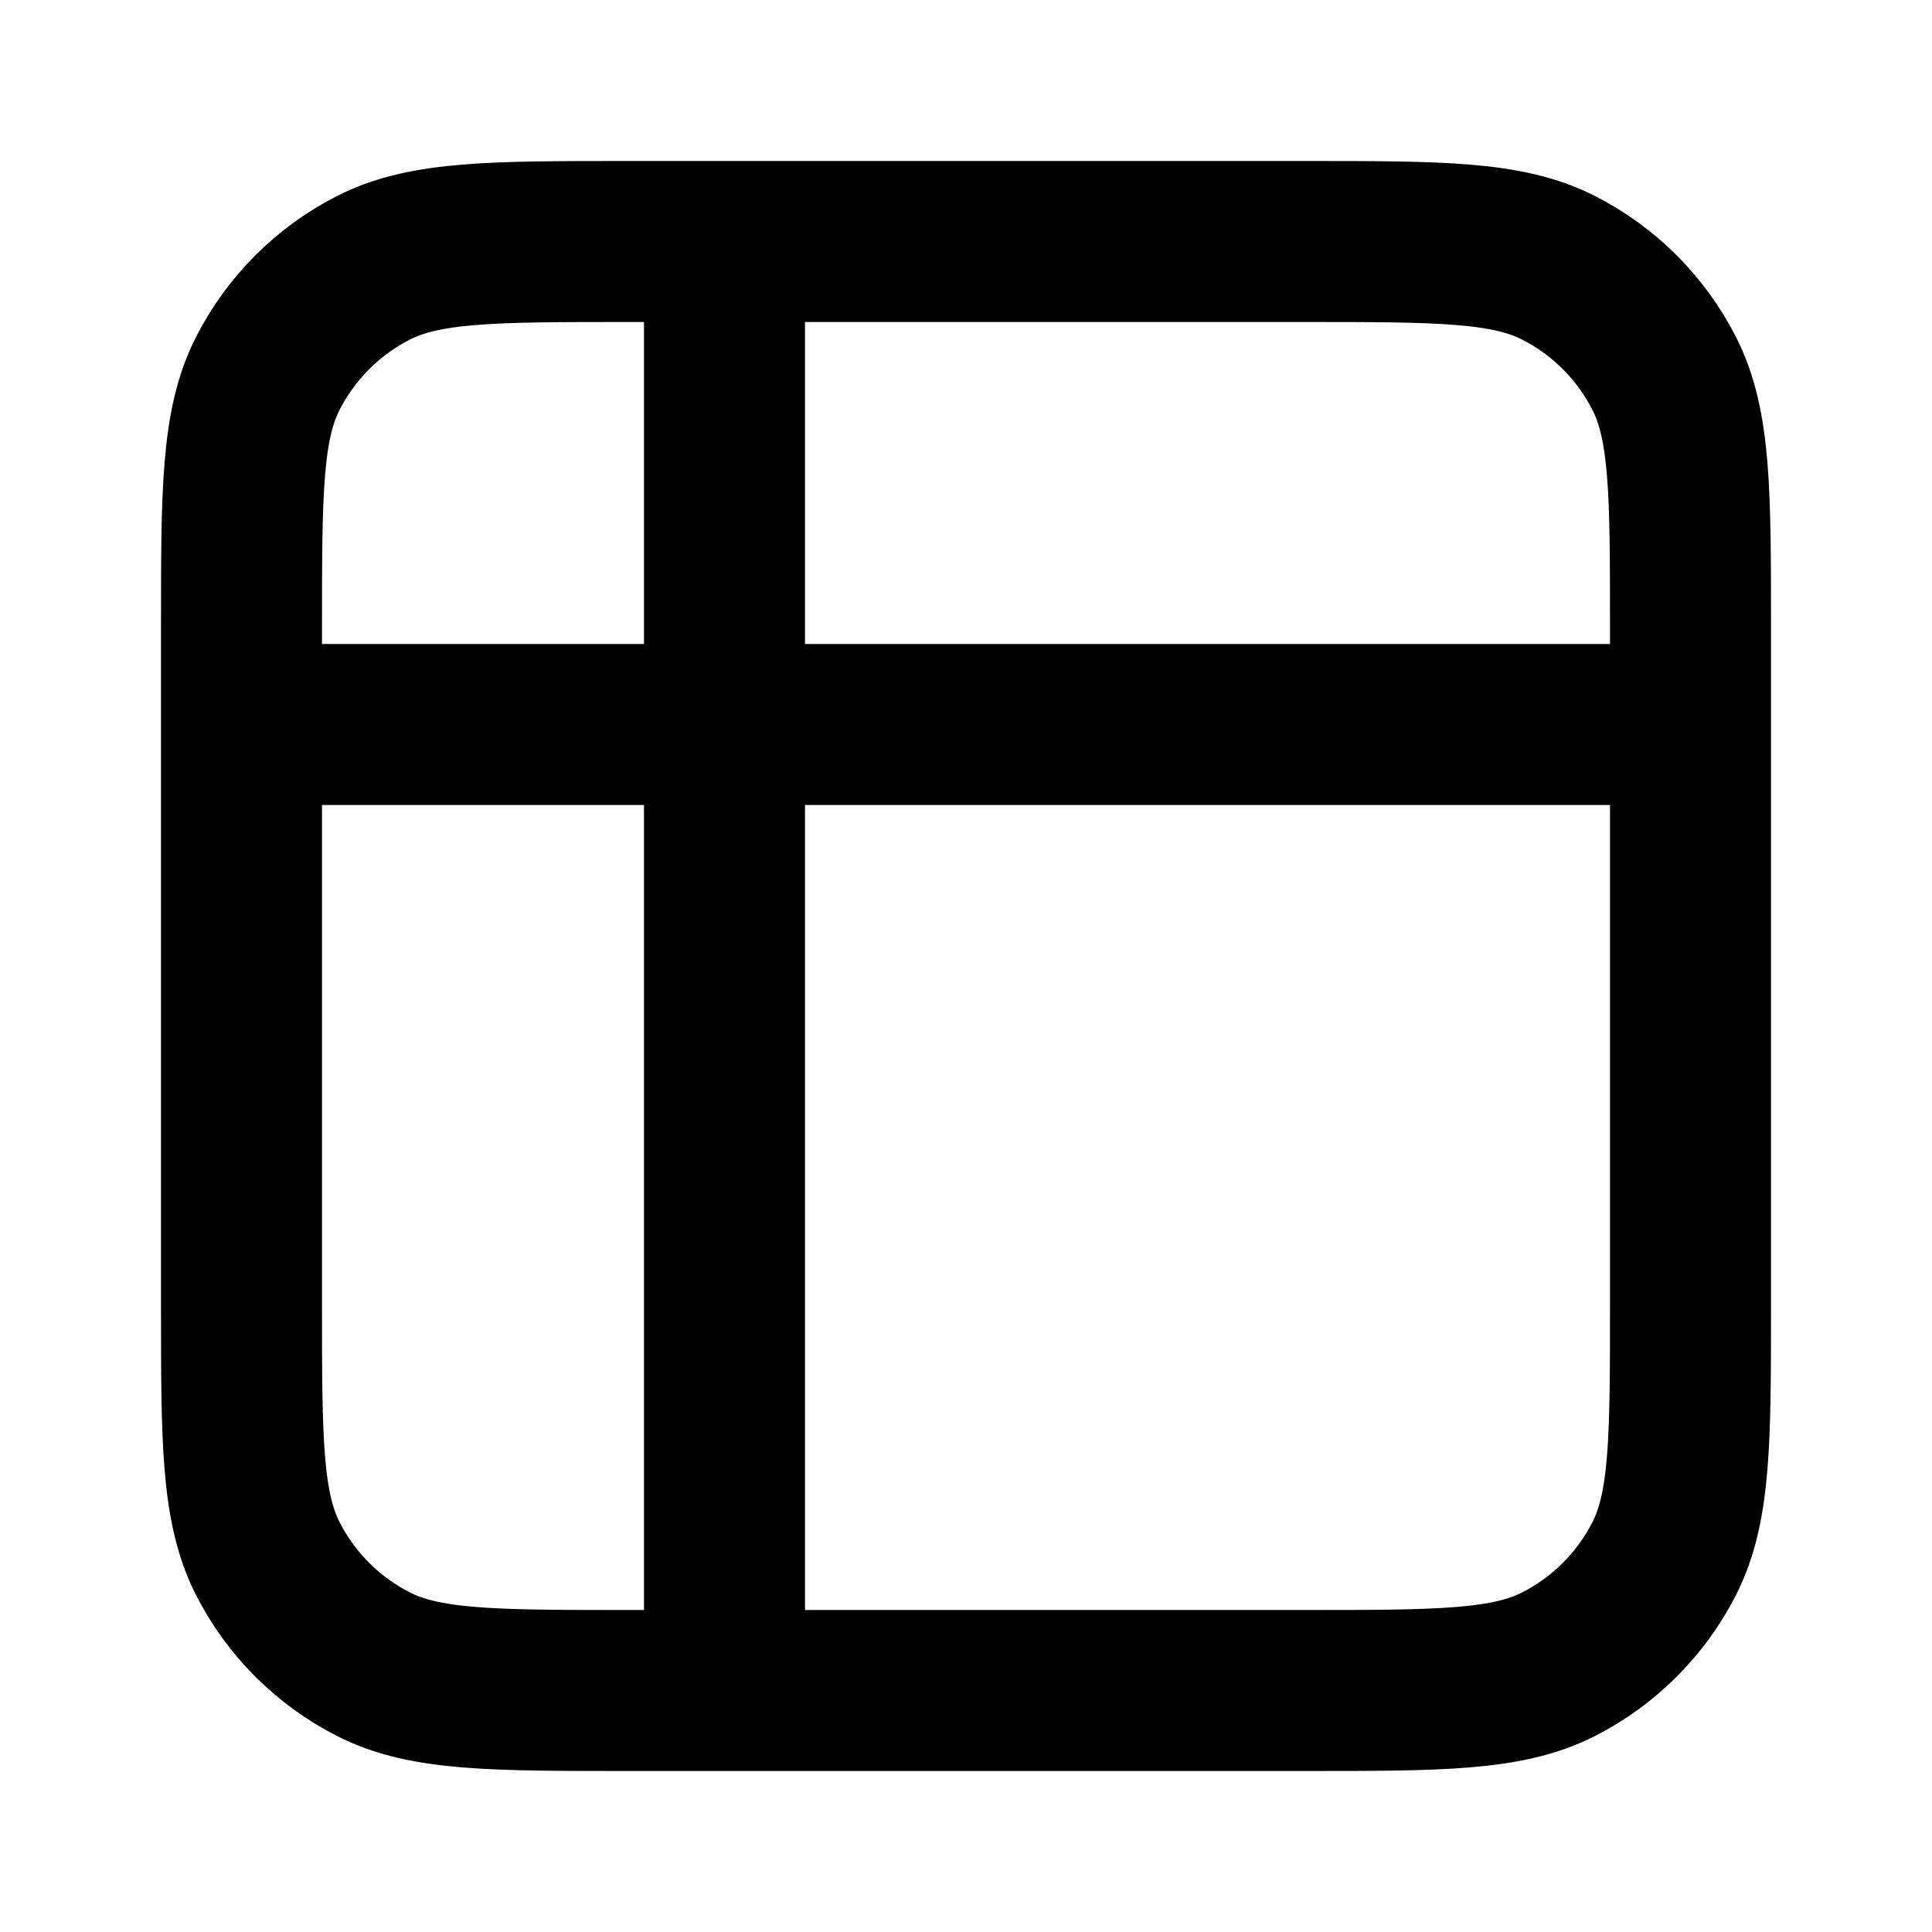
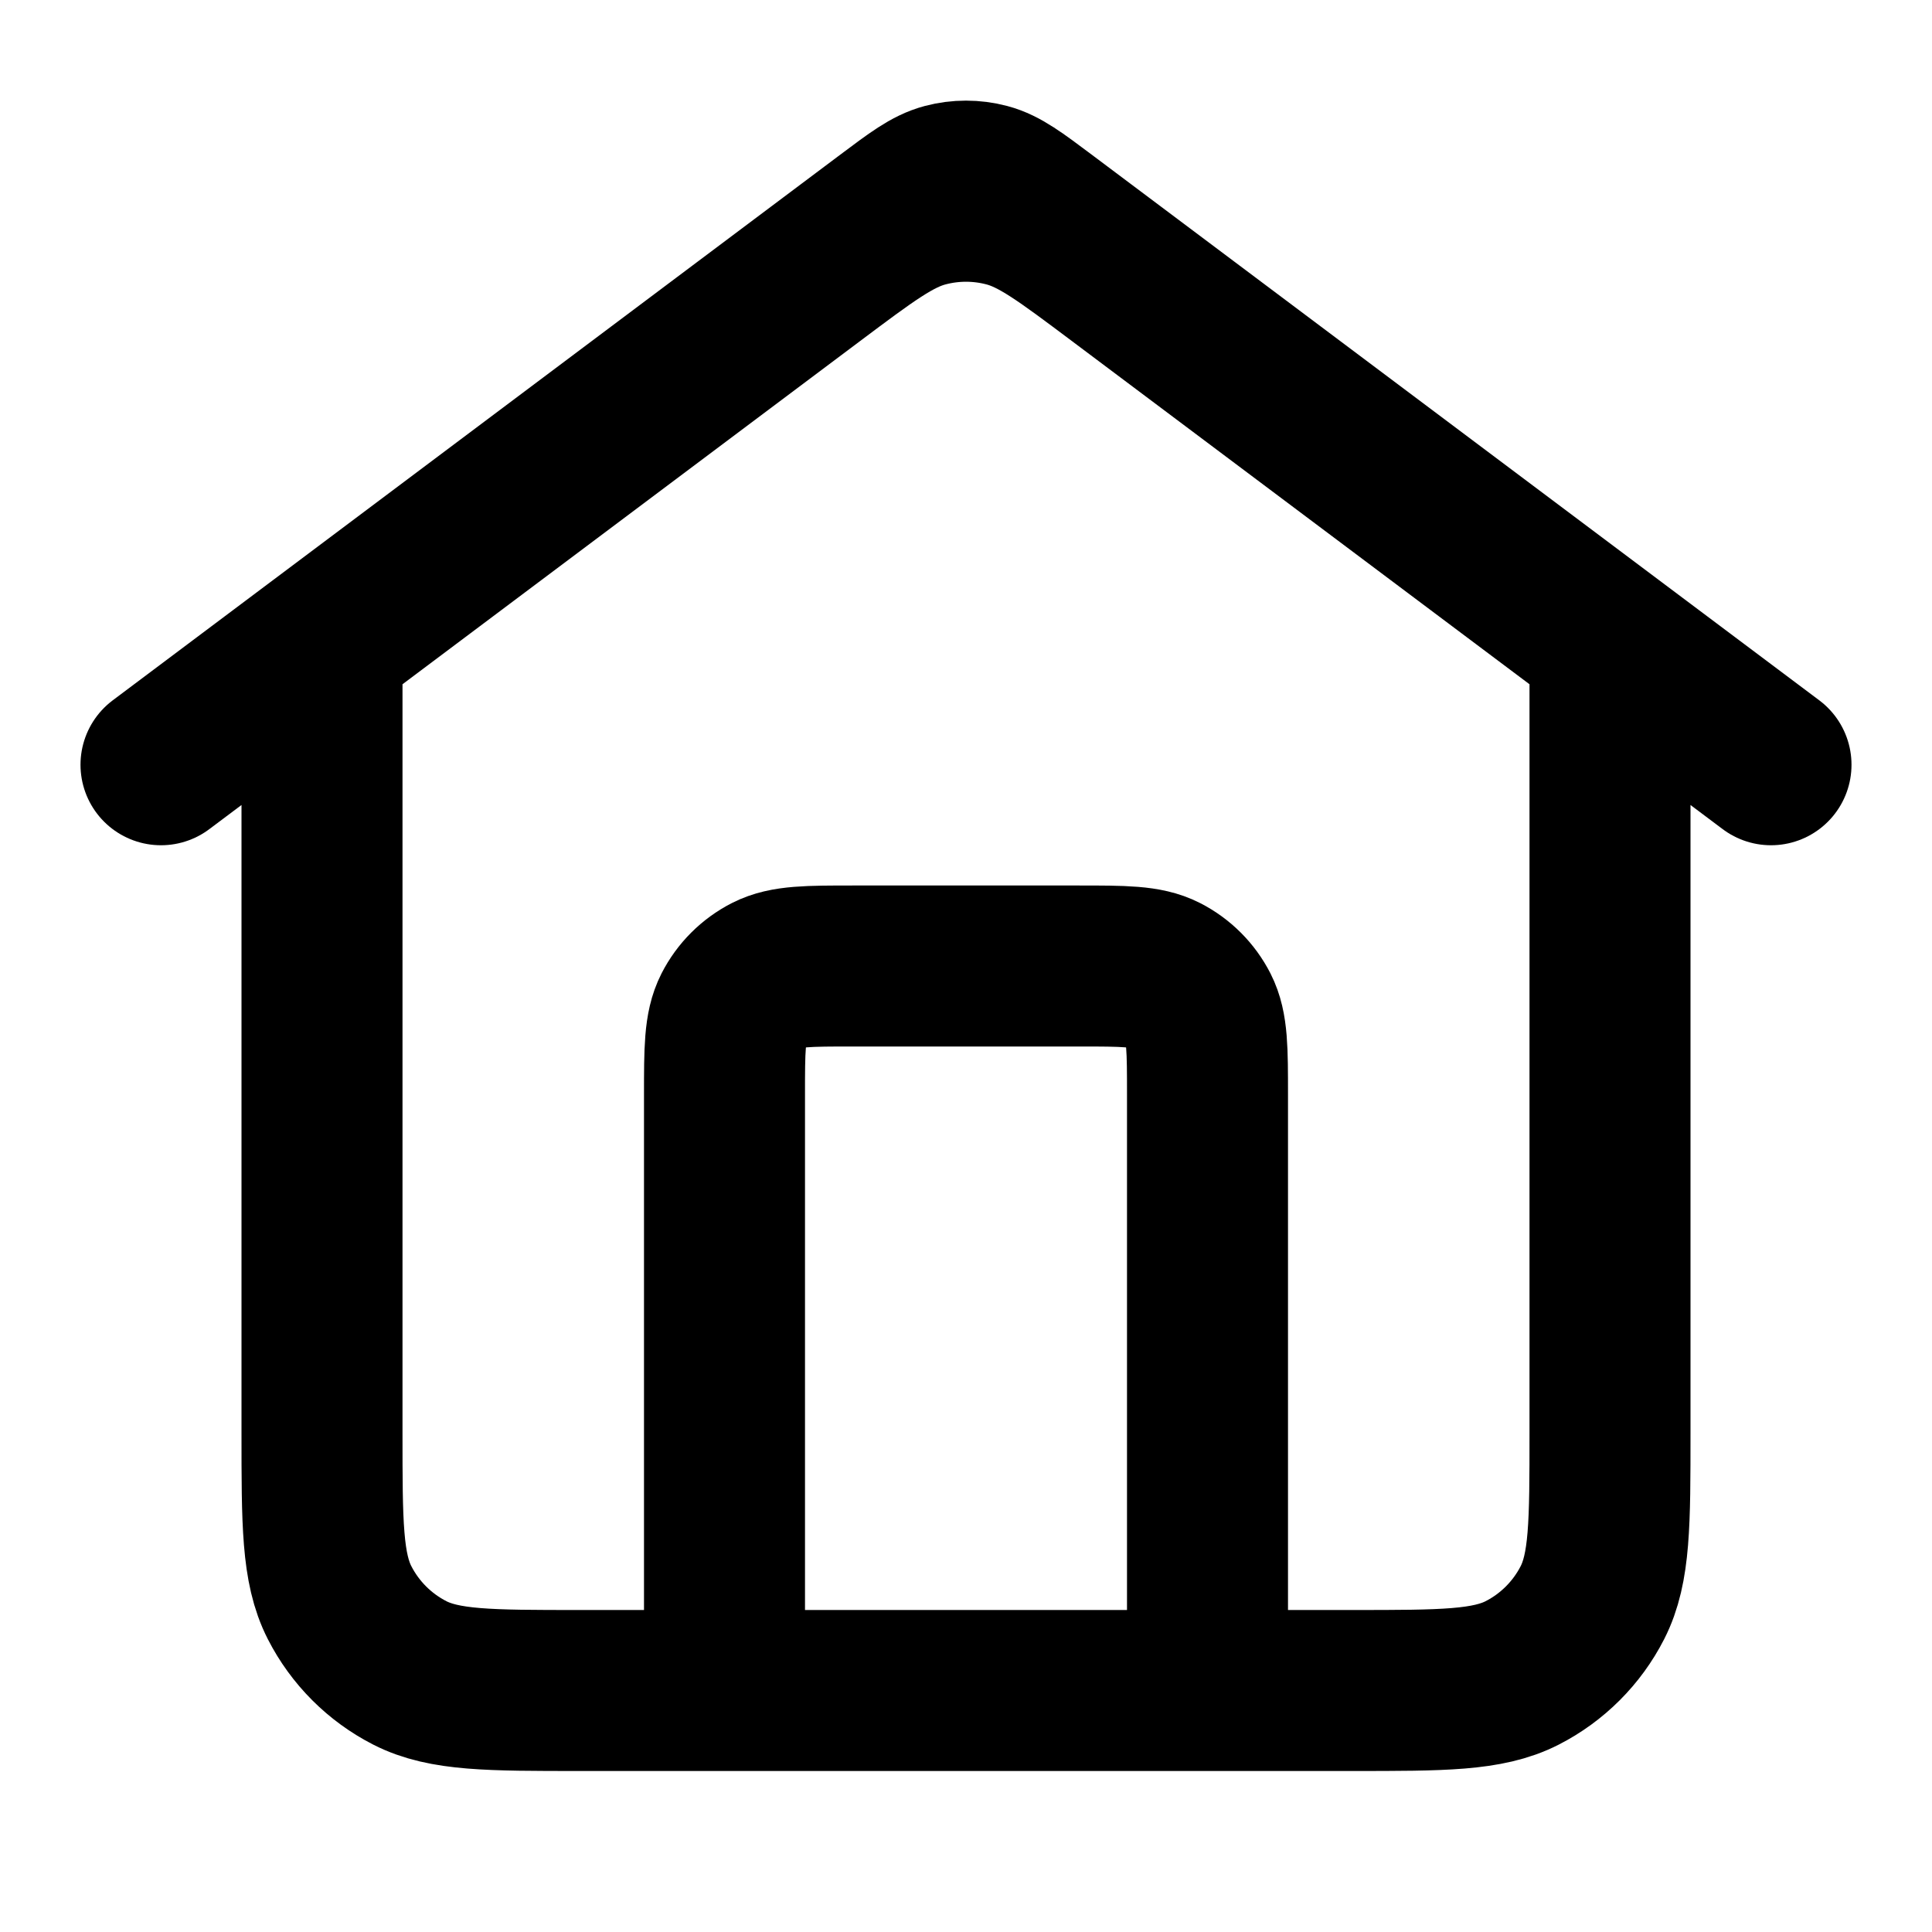
<svg xmlns="http://www.w3.org/2000/svg" width="800px" height="800px" viewBox="0 0 24 24" fill="none">
-   <path d="M3 9L21 9M9 3L9 21M7.8 3H16.2C17.88 3 18.72 3 19.362 3.327C19.927 3.615 20.385 4.074 20.673 4.638C21 5.28 21 6.12 21 7.8V16.2C21 17.88 21 18.72 20.673 19.362C20.385 19.927 19.927 20.385 19.362 20.673C18.72 21 17.88 21 16.2 21H7.8C6.12 21 5.28 21 4.638 20.673C4.074 20.385 3.615 19.927 3.327 19.362C3 18.72 3 17.88 3 16.2V7.8C3 6.12 3 5.28 3.327 4.638C3.615 4.074 4.074 3.615 4.638 3.327C5.28 3 6.12 3 7.8 3Z" stroke="#000000" stroke-width="2" stroke-linecap="round" stroke-linejoin="round" />
+   <path d="M9 21V13.6C9 13.04 9 12.76 9.109 12.546C9.205 12.358 9.358 12.205 9.546 12.109C9.76 12 10.04 12 10.6 12H13.4C13.96 12 14.24 12 14.454 12.109C14.642 12.205 14.795 12.358 14.891 12.546C15 12.76 15 13.04 15 13.6V21M2 9.5L11.04 2.72C11.384 2.462 11.556 2.333 11.745 2.283C11.912 2.239 12.088 2.239 12.255 2.283C12.444 2.333 12.616 2.462 12.96 2.72L22 9.5M4 8V17.8C4 18.92 4 19.48 4.218 19.908C4.41 20.284 4.716 20.59 5.092 20.782C5.52 21 6.08 21 7.2 21H16.8C17.92 21 18.48 21 18.908 20.782C19.284 20.59 19.59 20.284 19.782 19.908C20 19.48 20 18.92 20 17.8V8L13.92 3.44C13.232 2.924 12.887 2.665 12.509 2.566C12.175 2.478 11.825 2.478 11.491 2.566C11.113 2.665 10.768 2.924 10.08 3.44L4 8Z" stroke="#000000" stroke-width="2" stroke-linecap="round" stroke-linejoin="round" />
</svg>
